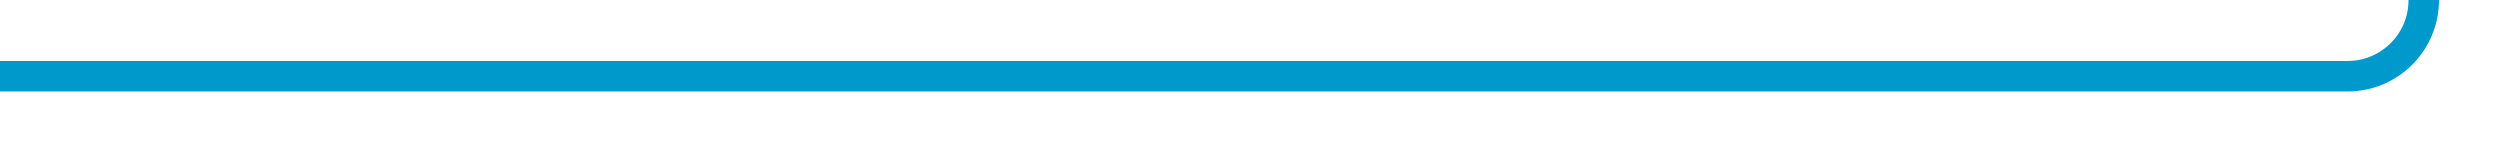
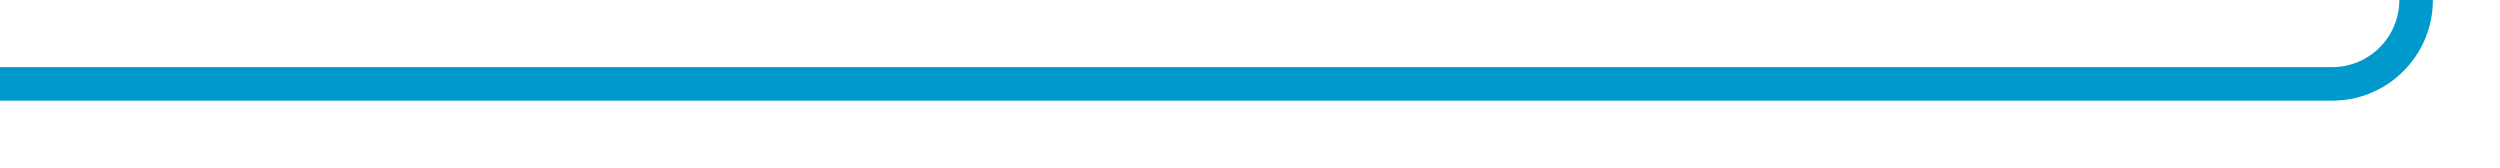
- <svg xmlns="http://www.w3.org/2000/svg" version="1.1" width="164px" height="10px" preserveAspectRatio="xMinYMid meet" viewBox="300 610 164 8">
-   <path d="M 459 541  L 459 609  A 5 5 0 0 1 454 614 L 300 614  " stroke-width="2" stroke-dasharray="0" stroke="rgba(0, 153, 204, 1)" fill="none" class="stroke" />
+ <svg xmlns="http://www.w3.org/2000/svg" version="1.1" width="149px" height="10px" preserveAspectRatio="xMinYMid meet" viewBox="300 391 149 8">
+   <path d="M 444 345  L 444 390  A 5 5 0 0 1 439 395 L 300 395  " stroke-width="2" stroke-dasharray="0" stroke="rgba(0, 153, 204, 1)" fill="none" class="stroke" />
</svg>
